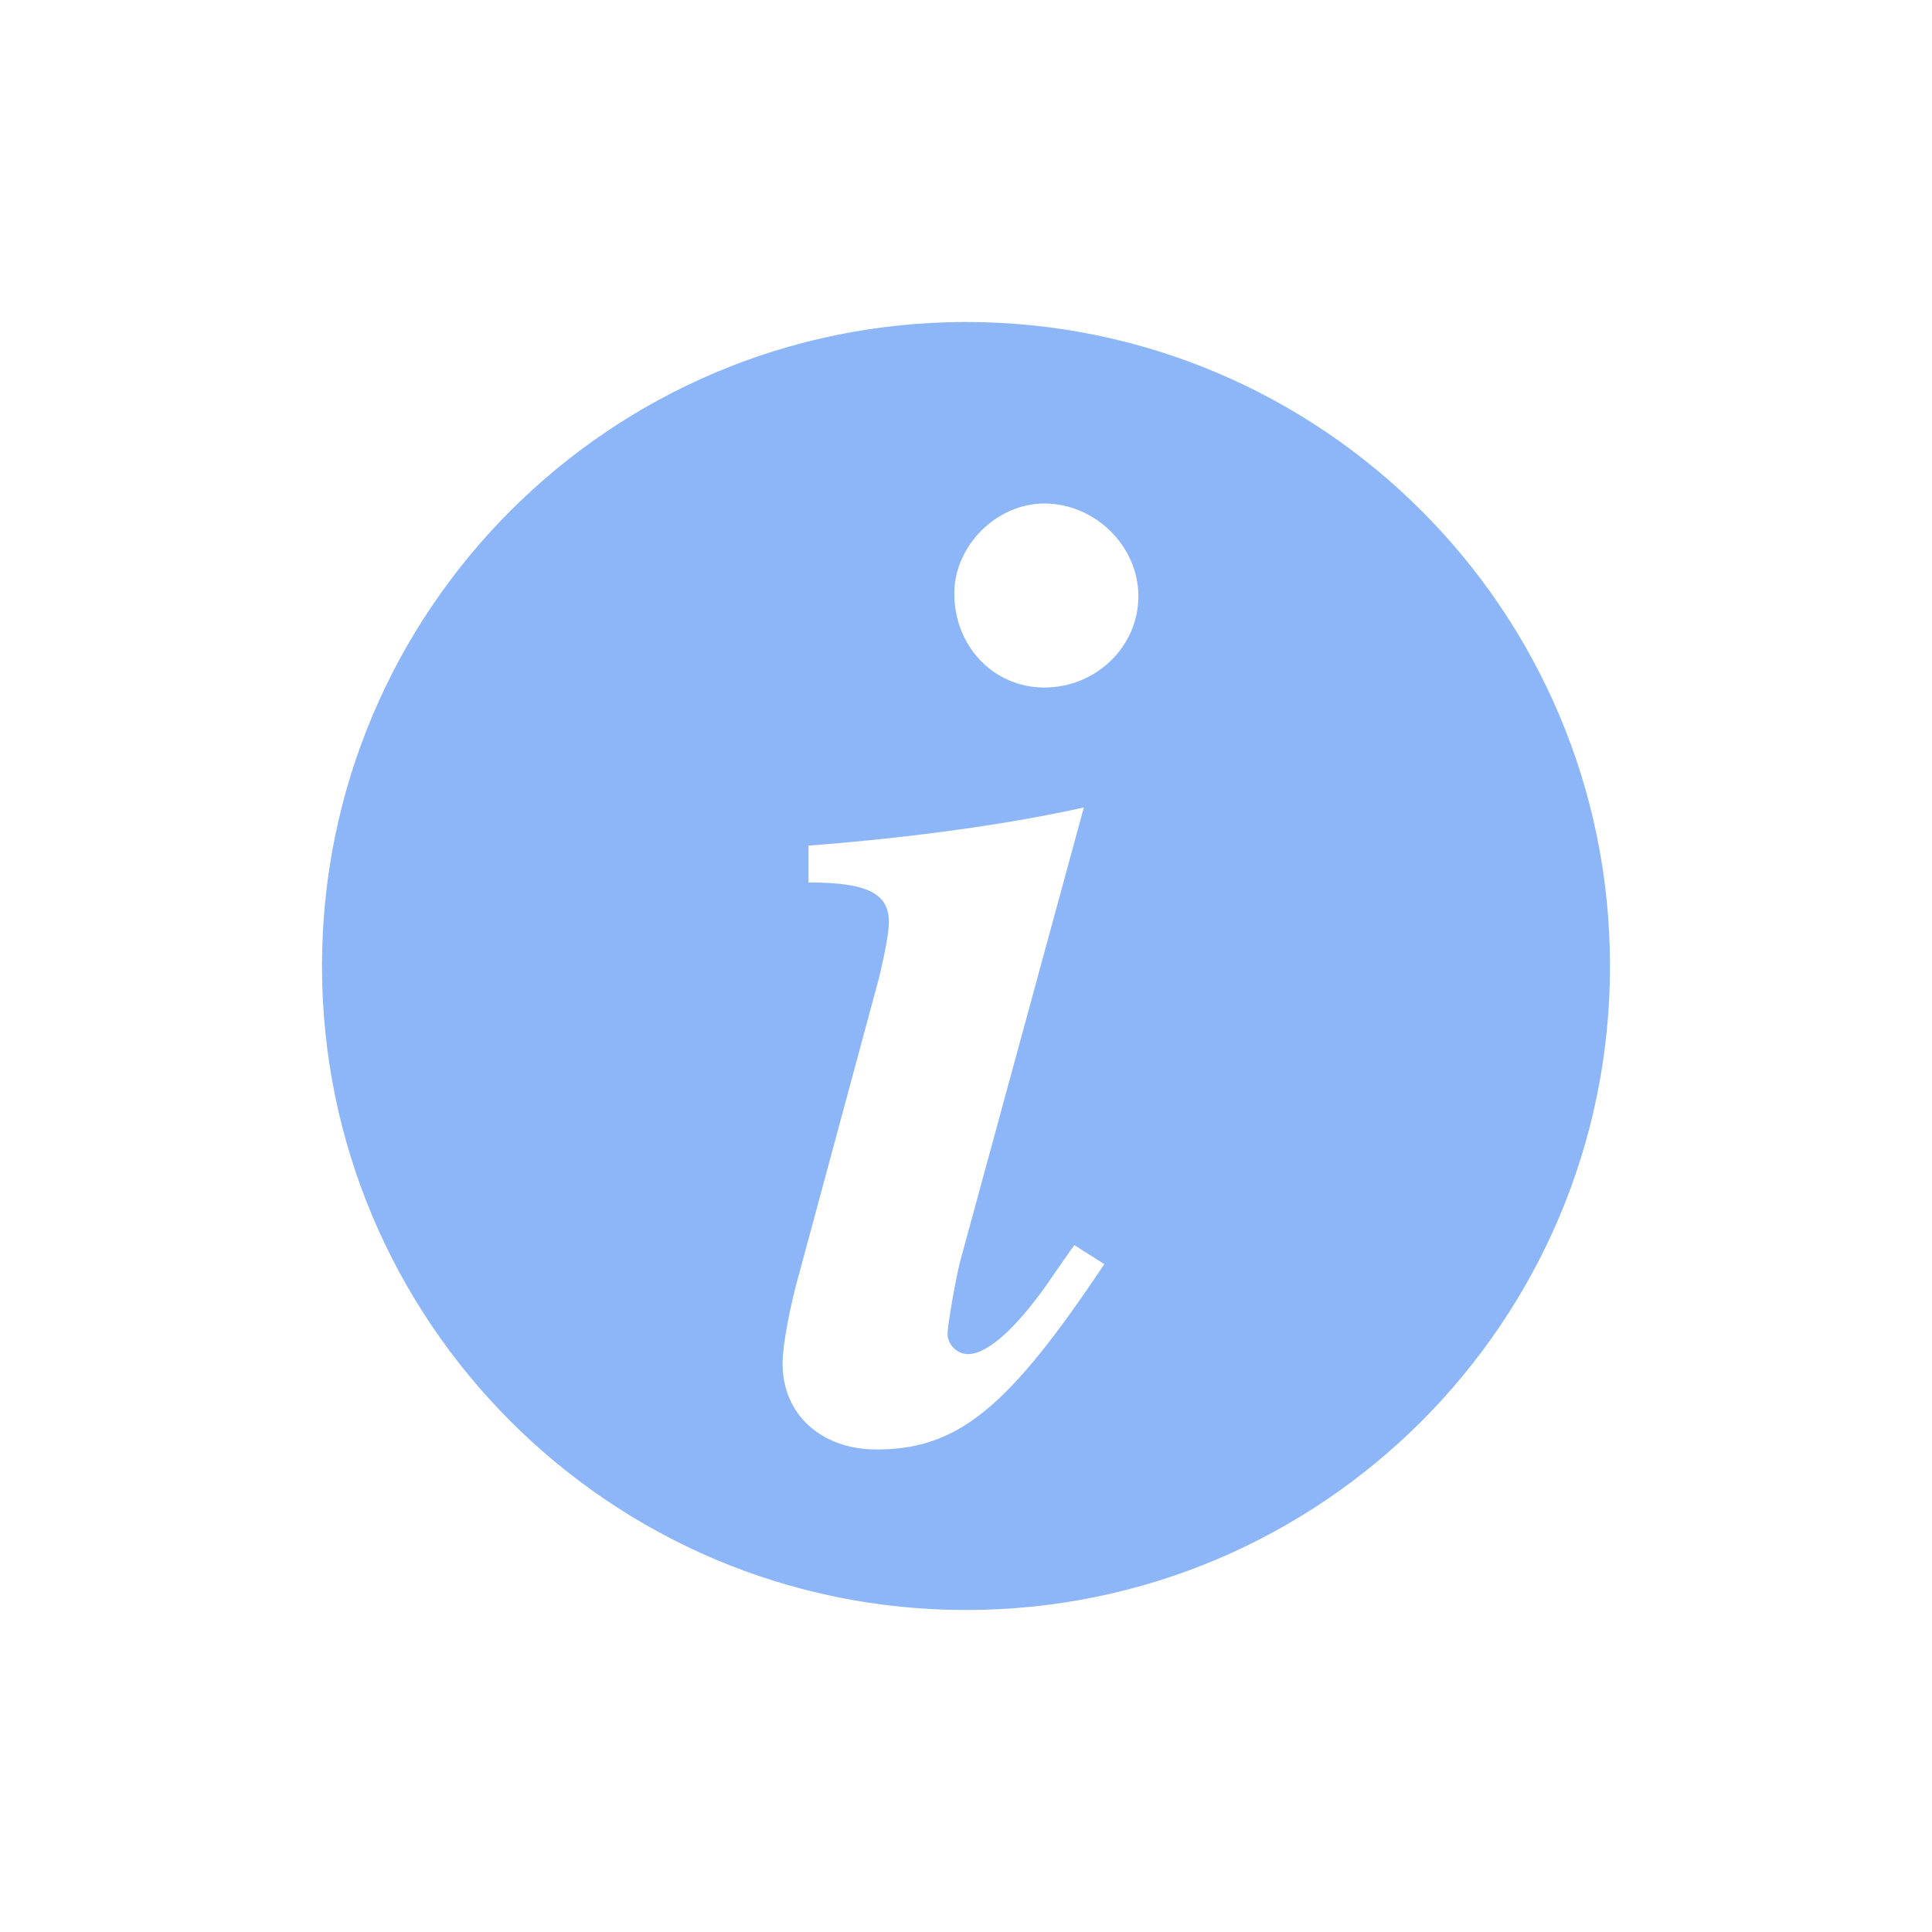
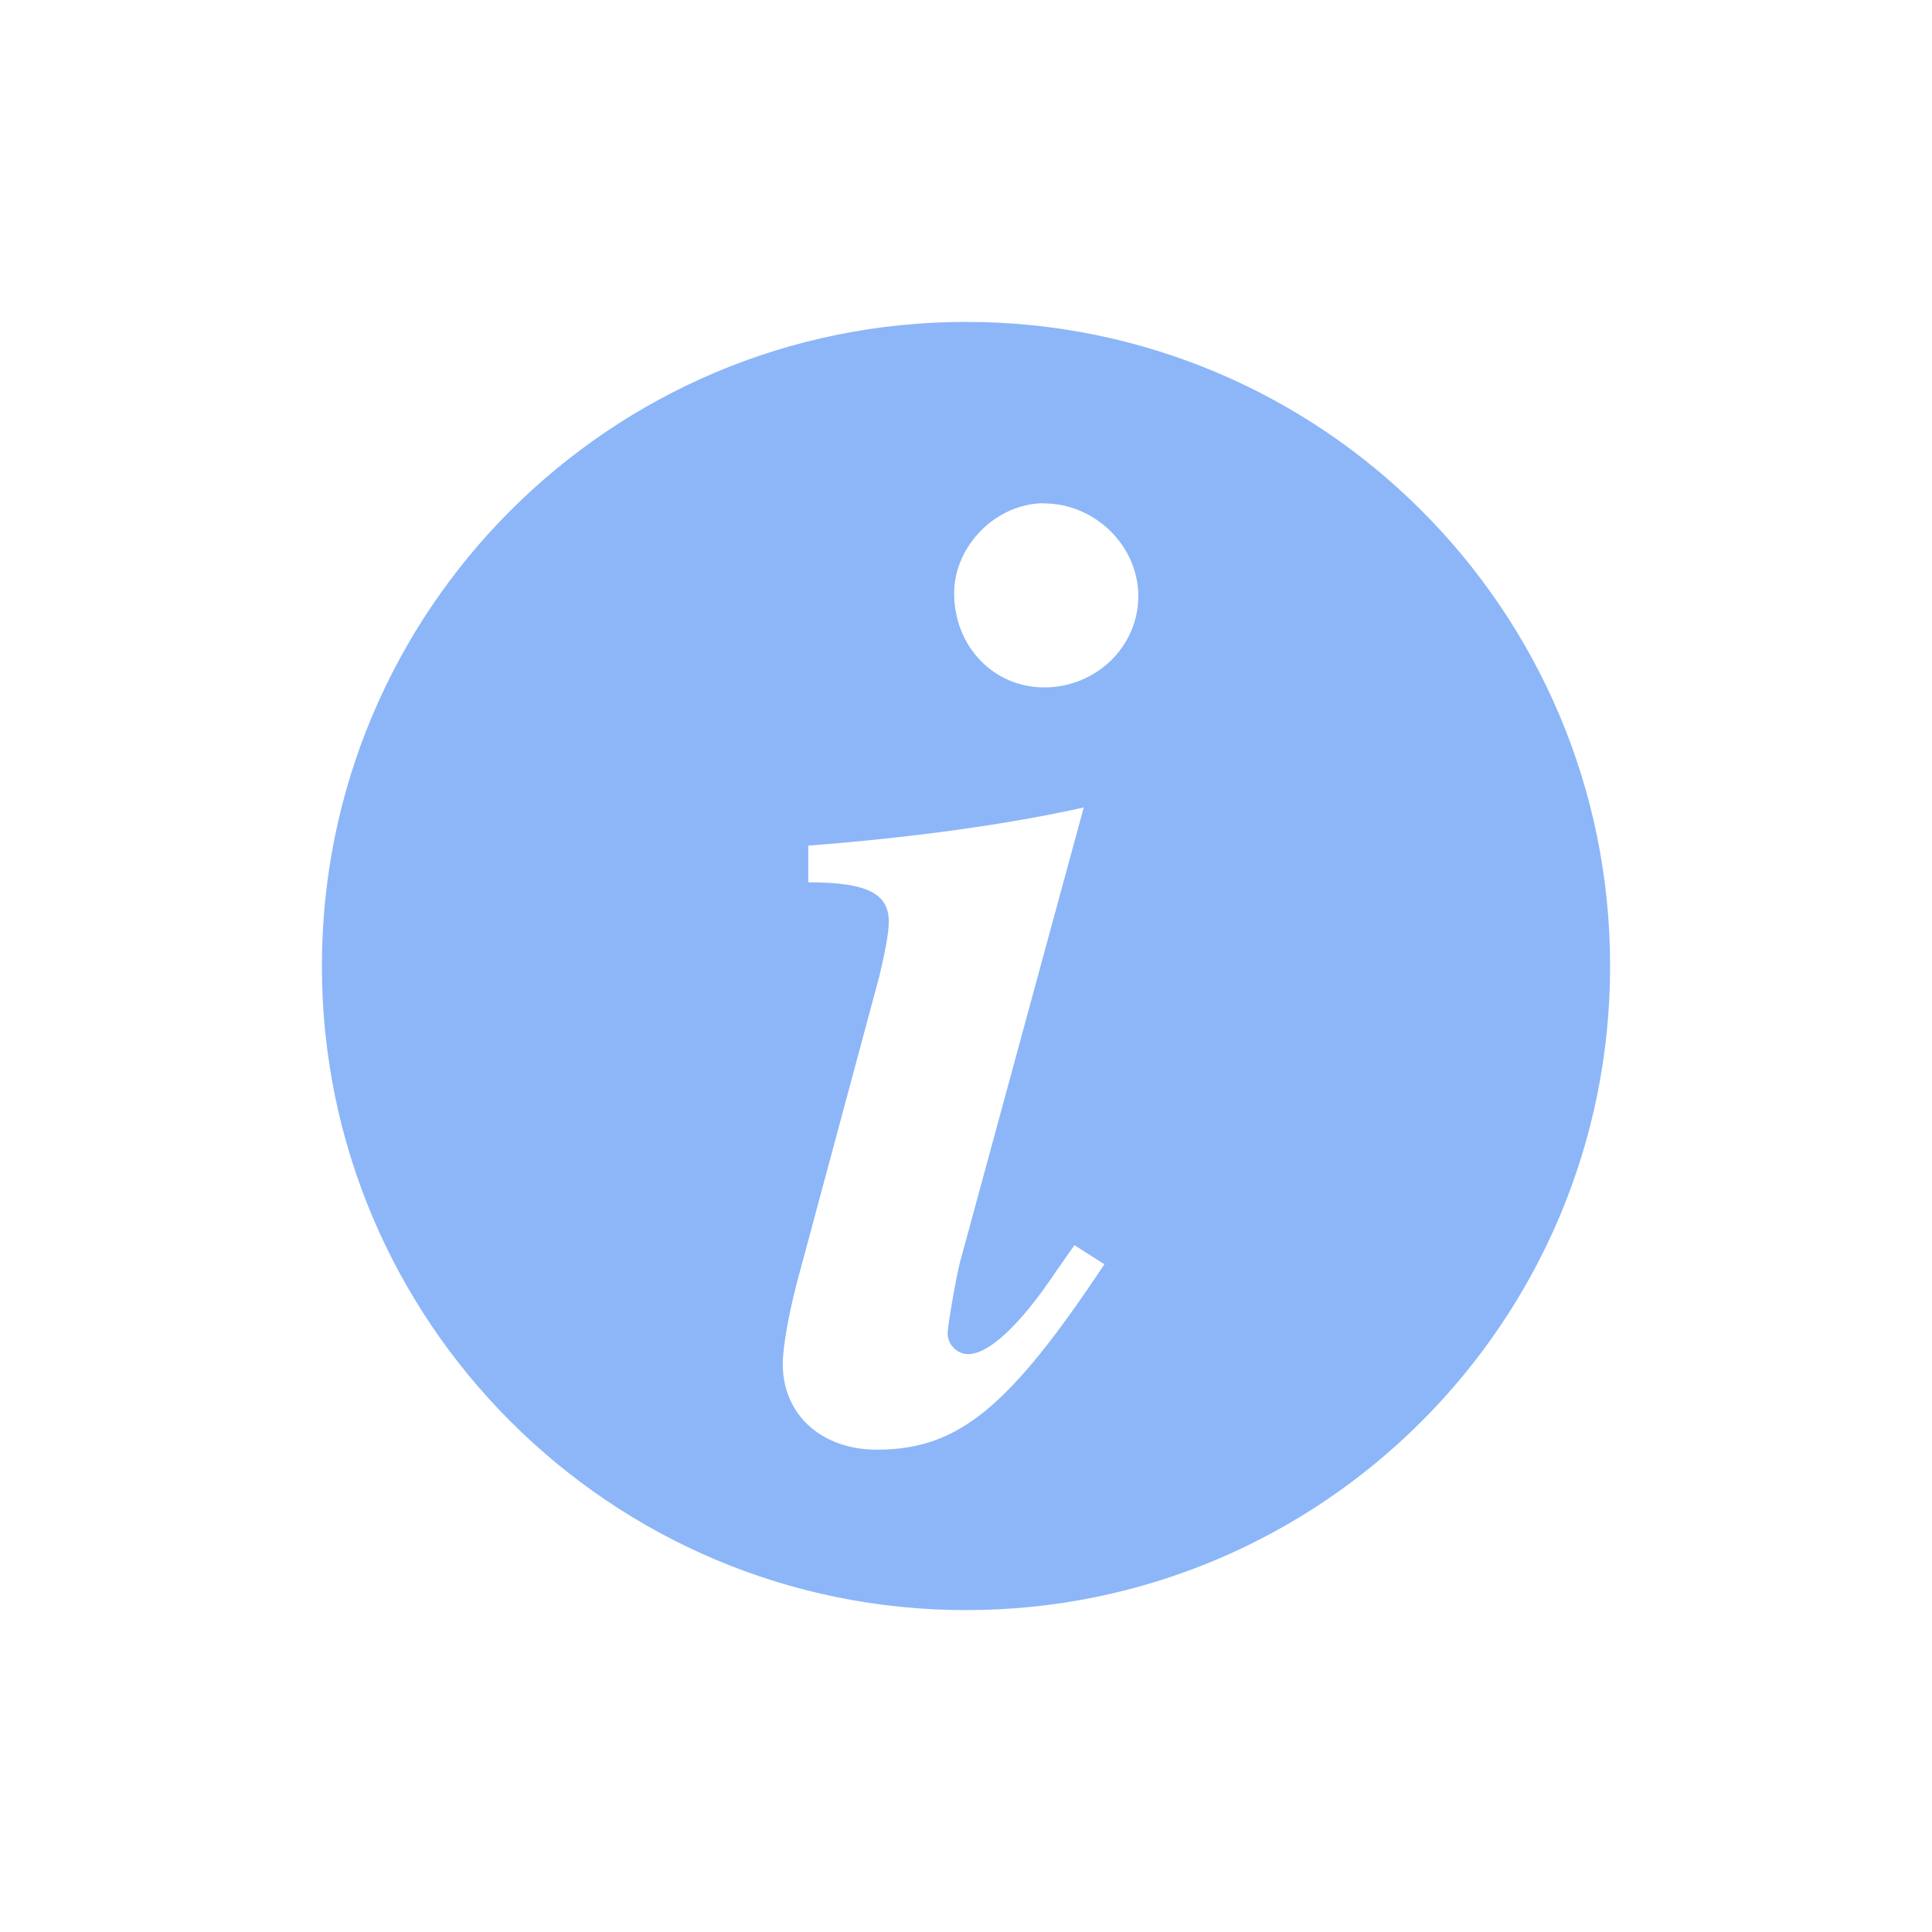
- <svg xmlns="http://www.w3.org/2000/svg" width="36mm" height="36mm" viewBox="0 0 36 36" version="1.1" id="svg8">
-   <defs id="defs2">
-     <pattern id="EMFhbasepattern" patternUnits="userSpaceOnUse" width="6" height="6" x="0" y="0" />
-     <pattern id="EMFhbasepattern-8" patternUnits="userSpaceOnUse" width="6" height="6" x="0" y="0" />
-     <pattern id="EMFhbasepattern-2" patternUnits="userSpaceOnUse" width="6" height="6" x="0" y="0" />
-     <pattern id="EMFhbasepattern-0" patternUnits="userSpaceOnUse" width="6" height="6" x="0" y="0" />
-     <pattern id="EMFhbasepattern-7" patternUnits="userSpaceOnUse" width="6" height="6" x="0" y="0" />
-     <pattern id="EMFhbasepattern-86" patternUnits="userSpaceOnUse" width="6" height="6" x="0" y="0" />
-     <pattern id="EMFhbasepattern-6" patternUnits="userSpaceOnUse" width="6" height="6" x="0" y="0" />
-     <pattern id="EMFhbasepattern-5" patternUnits="userSpaceOnUse" width="6" height="6" x="0" y="0" />
-   </defs>
-   <g id="layer1">
-     <path style="fill:none;stroke:none;stroke-width:0.013px;stroke-linecap:round;stroke-linejoin:round;stroke-miterlimit:4;stroke-dasharray:none;stroke-opacity:1" d="M 0,36 H 36 V 0 H 0 Z" id="path908" />
-     <path id="path1" style="fill:#8cb6f8;stroke-width:0.017;stroke-dasharray:none;stroke:none;fill-opacity:1" d="M 18 6 A 12 12 0 0 0 6 18 A 12 12 0 0 0 18 30 A 12 12 0 0 0 30 18 A 12 12 0 0 0 18 6 z M 19.459 9.382 C 20.399 9.382 21.212 10.169 21.212 11.109 C 21.212 12.049 20.424 12.811 19.459 12.811 C 18.519 12.811 17.782 12.049 17.782 11.058 C 17.782 10.169 18.57 9.382 19.459 9.382 z M 20.196 15.046 L 17.884 23.53 C 17.808 23.835 17.656 24.698 17.656 24.851 C 17.656 25.054 17.833 25.232 18.037 25.232 C 18.418 25.232 19.002 24.698 19.662 23.708 L 20.018 23.2 L 20.577 23.555 C 18.799 26.222 17.859 27.009 16.335 27.009 C 15.294 27.009 14.582 26.349 14.582 25.409 C 14.582 25.079 14.709 24.368 14.912 23.656 L 16.386 18.196 C 16.487 17.764 16.563 17.383 16.563 17.18 C 16.563 16.646 16.157 16.443 15.065 16.443 L 15.065 15.757 C 17.046 15.605 18.824 15.351 20.196 15.046 z " />
-   </g>
+ <svg xmlns="http://www.w3.org/2000/svg" width="36" height="36" viewBox="0 0 9.525 9.525" version="1.1" id="svg8">
+   <defs id="defs2" />
+   <path id="path2" style="fill:#8cb6f8;fill-opacity:1;stroke:none;stroke-width:0;stroke-dasharray:none" d="M 4.762,1.587 A 3.175,3.175 0 0 0 1.587,4.762 3.175,3.175 0 0 0 4.762,7.938 3.175,3.175 0 0 0 7.938,4.762 3.175,3.175 0 0 0 4.762,1.587 Z m 0.386,0.895 c 0.249,0 0.464,0.208 0.464,0.457 0,0.249 -0.208,0.45 -0.464,0.45 -0.249,0 -0.444,-0.202 -0.444,-0.464 0,-0.235 0.208,-0.444 0.444,-0.444 z M 5.343,3.981 4.732,6.226 c -0.02,0.081 -0.06,0.309 -0.06,0.349 0,0.054 0.047,0.101 0.101,0.101 0.101,0 0.255,-0.141 0.43,-0.403 l 0.094,-0.134 0.148,0.094 c -0.47,0.706 -0.719,0.914 -1.122,0.914 -0.276,0 -0.464,-0.175 -0.464,-0.423 0,-0.087 0.034,-0.276 0.087,-0.464 L 4.335,4.814 c 0.027,-0.114 0.047,-0.215 0.047,-0.269 0,-0.141 -0.108,-0.195 -0.397,-0.195 V 4.169 c 0.524,-0.04 0.995,-0.107 1.358,-0.188 z" />
+   <path style="fill:none;stroke:none;stroke-width:0;stroke-linecap:round;stroke-linejoin:round;stroke-miterlimit:4;stroke-dasharray:none;stroke-opacity:1" d="M 0,9.525 H 9.525 V 0 H 0 Z" id="path1" />
</svg>
